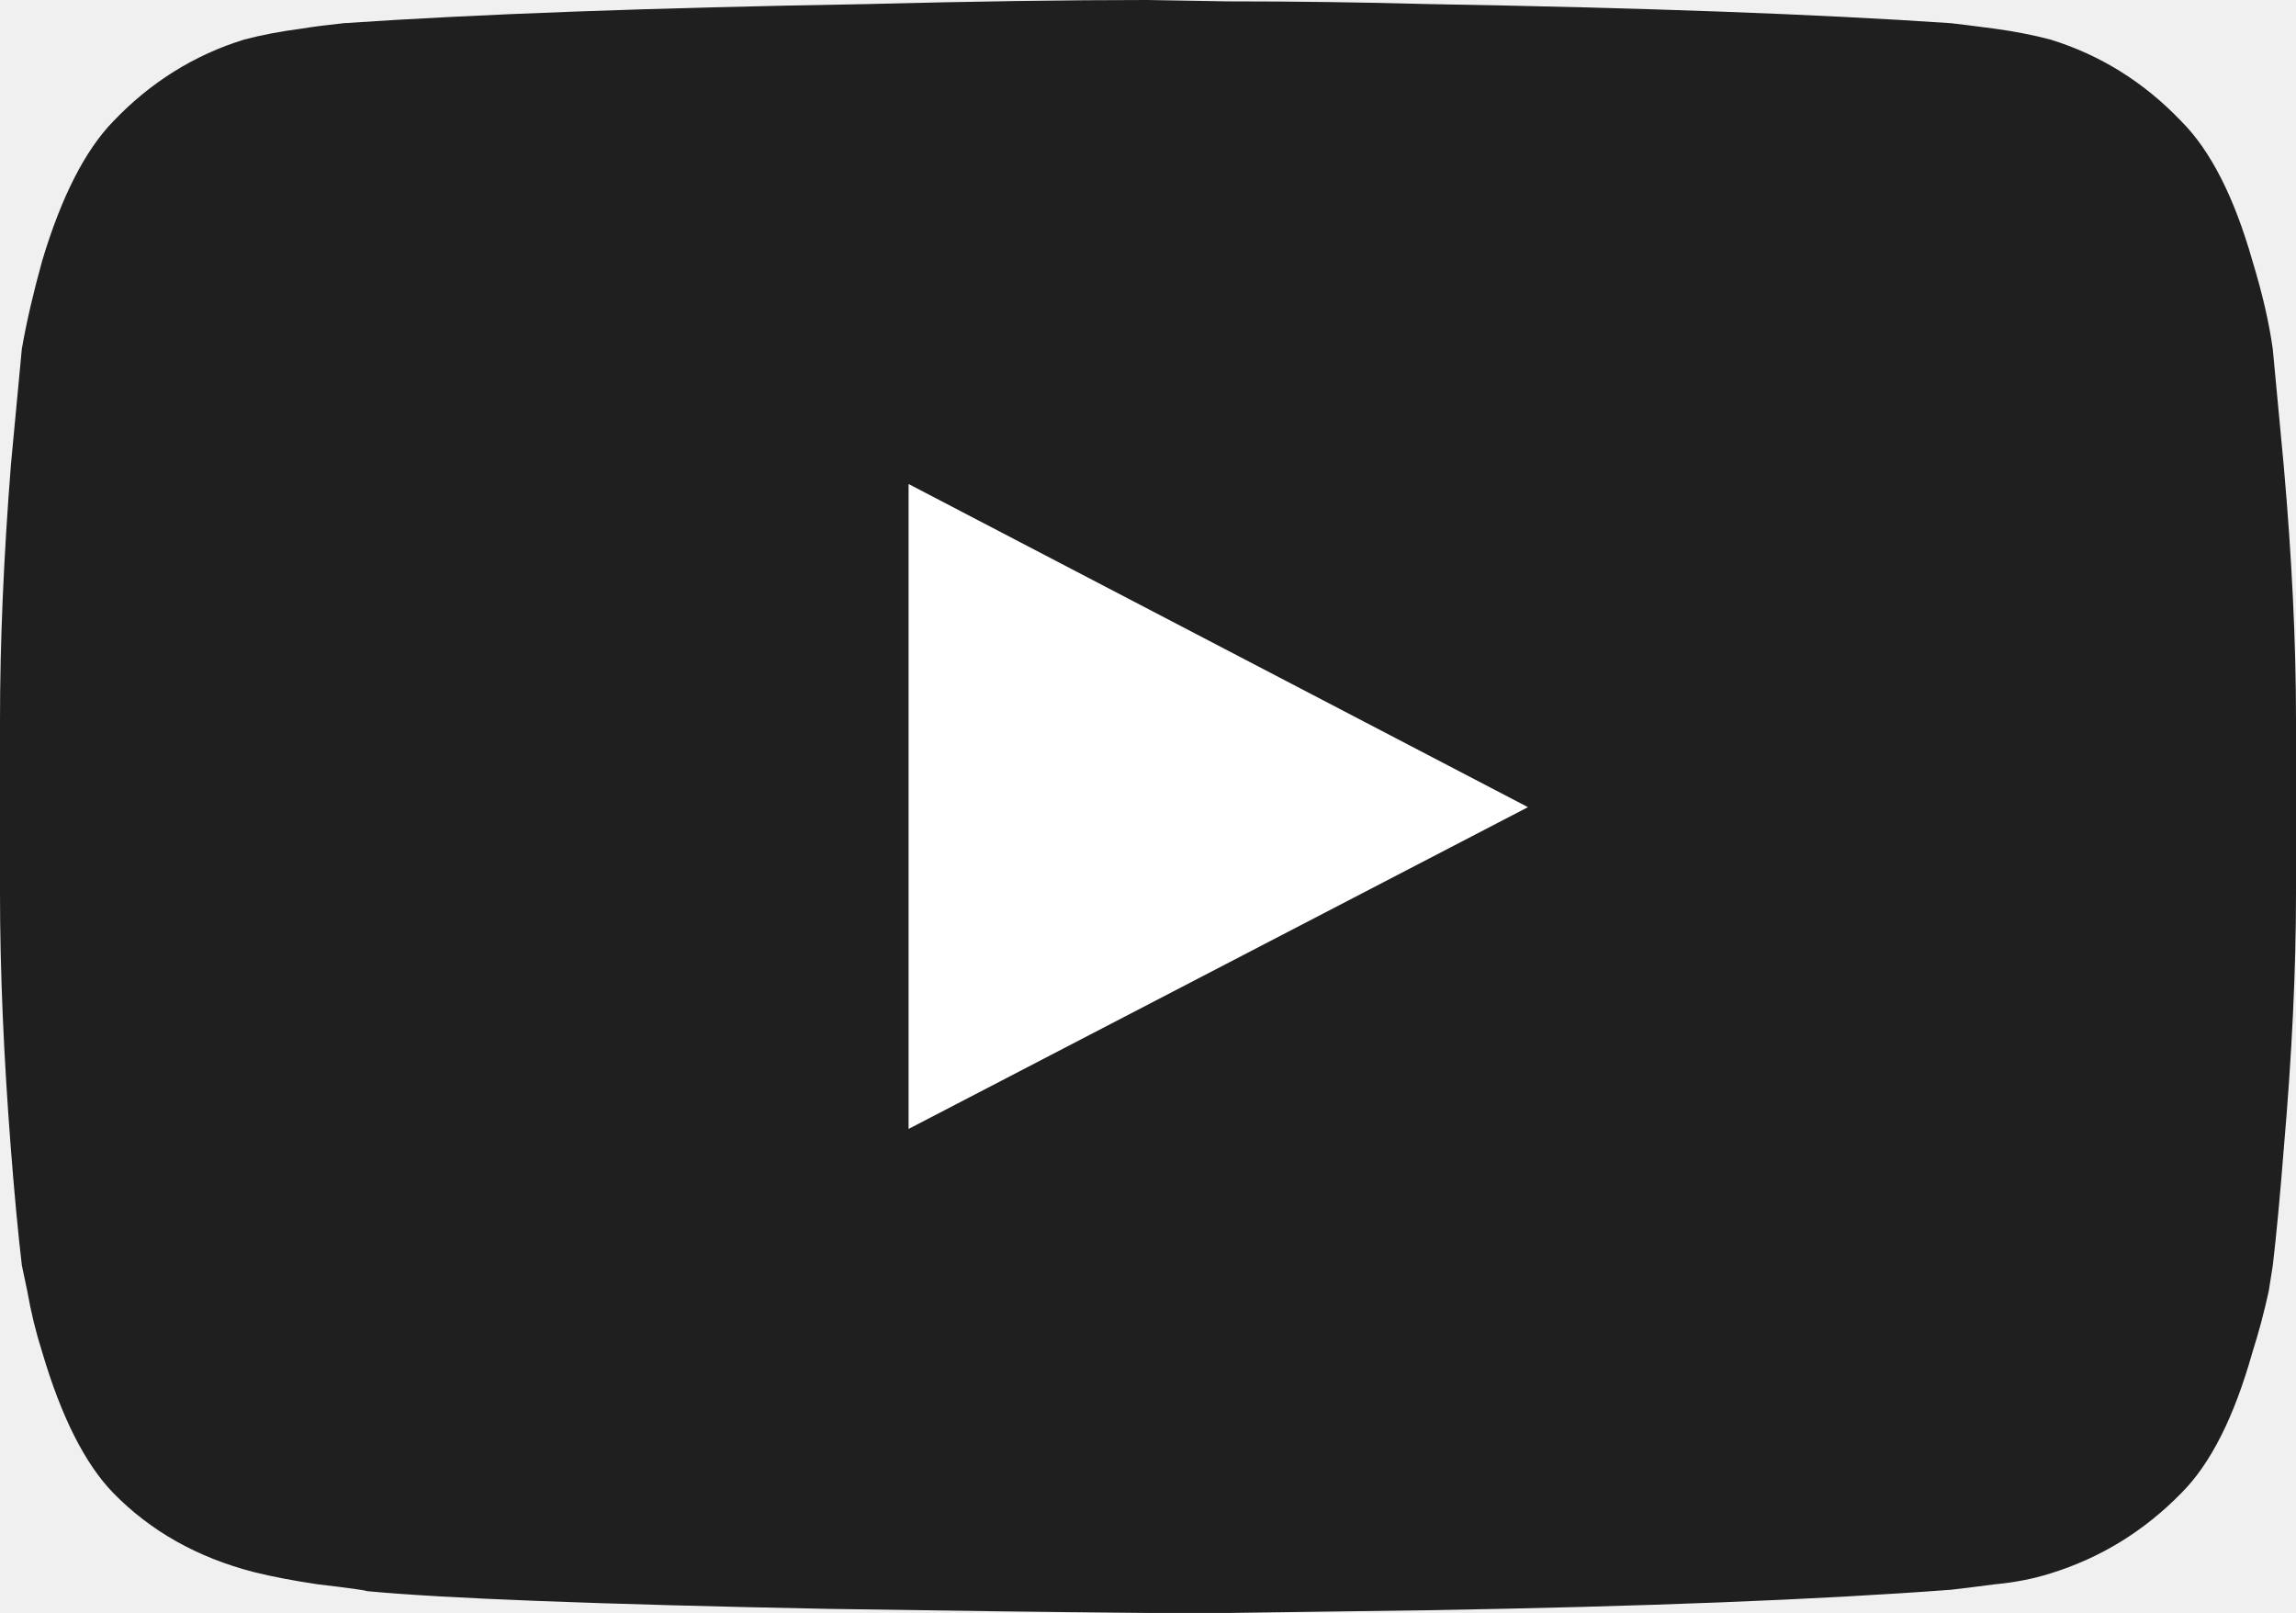
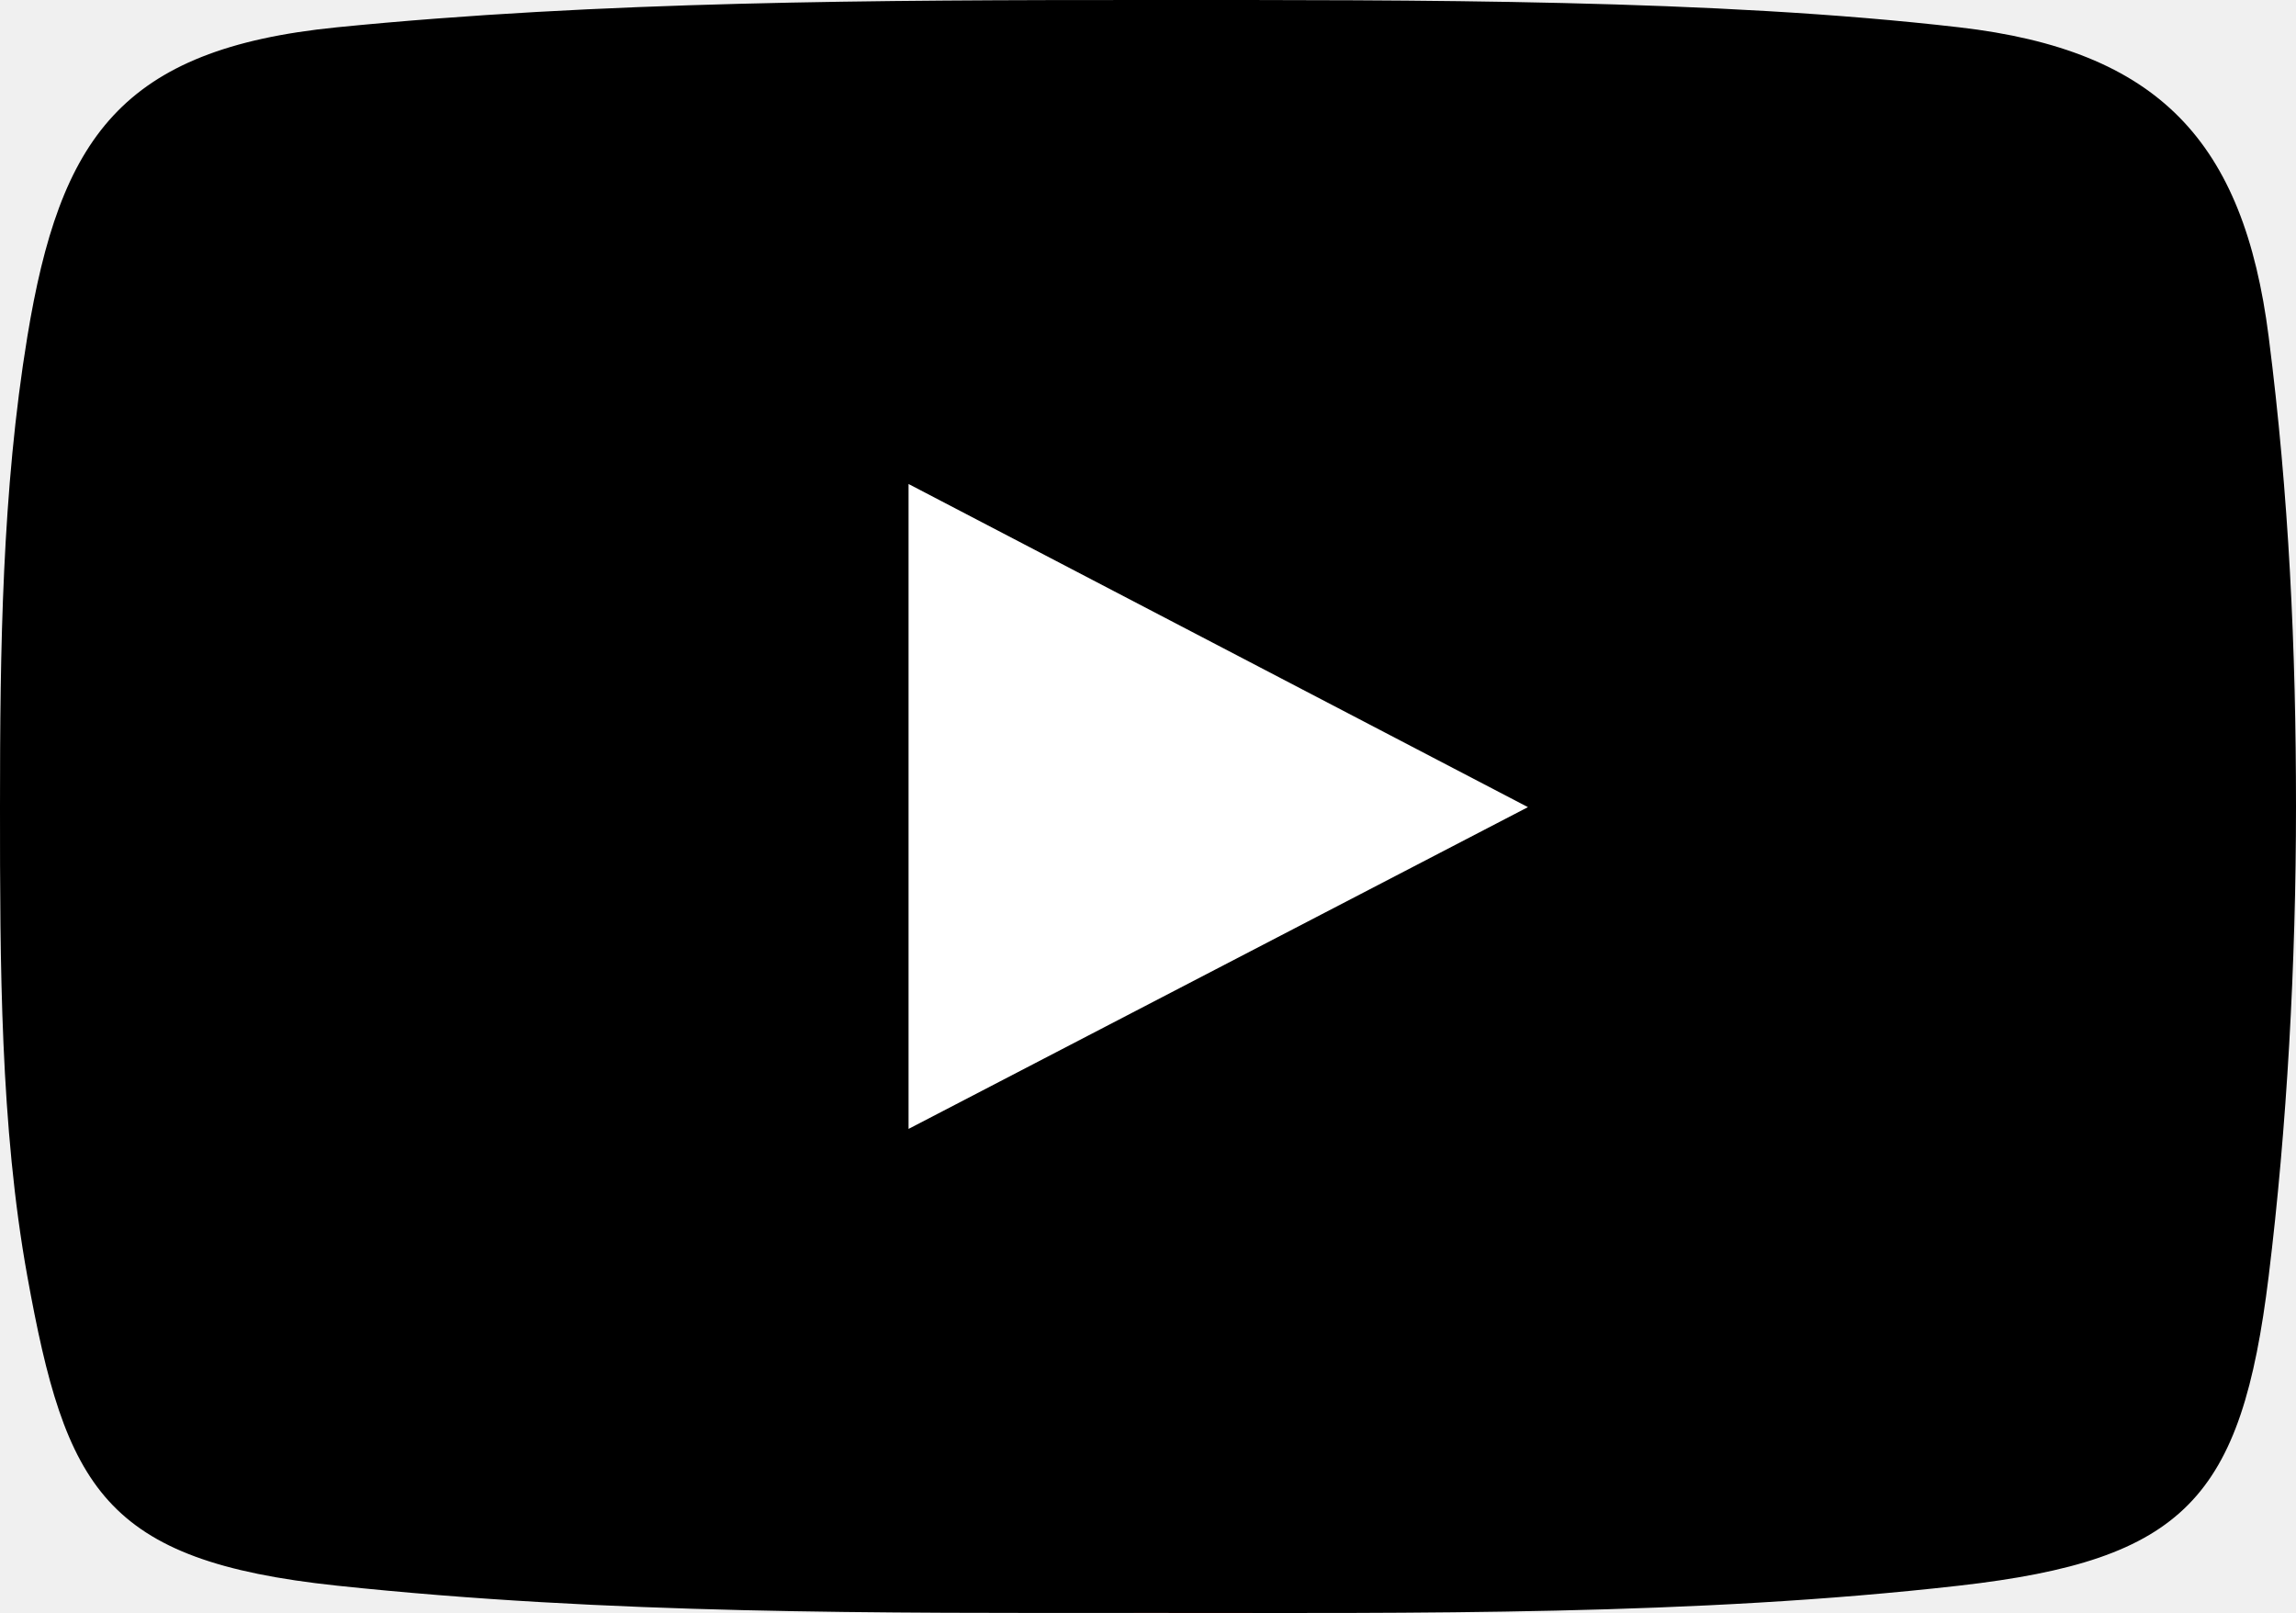
- <svg xmlns="http://www.w3.org/2000/svg" width="84" height="59" id="svg2" version="1.1" viewBox="0 0 84 59">
-   <defs id="defs4" />
-   <g id="layer1" transform="translate(0,-993.3622)">
-     <g id="g4279">
-       <path style="fill:#1f1f1f;fill-opacity:1" d="m 84,1019.695 0,6.334 c 0,2.826 -0.15,5.952 -0.449,9.376 -0.133,1.696 -0.267,3.109 -0.399,4.239 l -0.15,0.948 c -0.167,0.765 -0.366,1.513 -0.599,2.244 -0.666,2.361 -1.53,4.073 -2.595,5.137 -1.365,1.397 -2.962,2.377 -4.791,2.943 -0.632,0.199 -1.314,0.332 -2.046,0.399 -0.766,0.1 -1.298,0.167 -1.597,0.199 -4.891,0.366 -11.263,0.616 -19.116,0.748 -2.43,0.034 -4.874,0.067 -7.337,0.1 l -2.945,0 c -3.627,-0.033 -7.537,-0.083 -11.729,-0.15 -8.418,-0.167 -14.025,-0.382 -16.82,-0.648 -0.067,-0.033 -0.666,-0.117 -1.797,-0.249 -0.898,-0.133 -1.68,-0.282 -2.346,-0.449 -2.062,-0.532 -3.776,-1.496 -5.141,-2.893 -1.031,-1.064 -1.897,-2.776 -2.595,-5.137 -0.233,-0.731 -0.416,-1.479 -0.549,-2.244 l -0.2,-0.948 C 0.666,1038.514 0.532,1037.101 0.399,1035.405 0.133,1031.981 0,1028.855 0,1026.029 l 0,-6.334 c 0,-2.826 0.133,-5.935 0.399,-9.326 l 0.399,-4.239 c 0.167,-0.964 0.416,-2.045 0.749,-3.242 0.699,-2.327 1.564,-4.023 2.595,-5.087 1.365,-1.43 2.962,-2.428 4.791,-2.992 0.632,-0.167 1.331,-0.299 2.096,-0.399 0.399,-0.066 0.915,-0.133 1.547,-0.2 4.891,-0.332 11.263,-0.566 19.116,-0.698 3.893,-0.1 7.32,-0.15 10.282,-0.15 l 2.945,0.05 c 2.463,0 4.924,0.034 7.387,0.1 7.819,0.133 14.175,0.366 19.066,0.698 0.299,0.033 0.832,0.1 1.597,0.2 0.732,0.1 1.414,0.232 2.046,0.399 1.83,0.565 3.428,1.562 4.791,2.992 1.064,1.063 1.93,2.76 2.595,5.087 0.366,1.197 0.616,2.278 0.749,3.242 l 0.399,4.239 C 83.85,1013.761 84,1016.87 84,1019.696 Z" id="path4284" />
-       <path style="fill:#ffffff;fill-opacity:1" d="m 33.241,1034.657 22.66,-11.77 -22.66,-11.82 0,23.59 z" id="path4276" />
-     </g>
-     <g id="g4271" transform="translate(0,59)">
-       <path id="path4273" d="m 84,1019.695 0,6.334 c 0,2.826 -0.15,5.952 -0.449,9.376 -0.133,1.696 -0.267,3.109 -0.399,4.239 l -0.15,0.948 c -0.167,0.765 -0.366,1.513 -0.599,2.244 -0.666,2.361 -1.53,4.073 -2.595,5.137 -1.365,1.397 -2.962,2.377 -4.791,2.943 -0.632,0.199 -1.314,0.332 -2.046,0.399 -0.766,0.1 -1.298,0.167 -1.597,0.199 -4.891,0.366 -11.263,0.616 -19.116,0.748 -2.43,0.034 -4.874,0.067 -7.337,0.1 l -2.945,0 c -3.627,-0.033 -7.537,-0.083 -11.729,-0.15 -8.418,-0.167 -14.025,-0.382 -16.82,-0.648 -0.067,-0.033 -0.666,-0.117 -1.797,-0.249 -0.898,-0.133 -1.68,-0.282 -2.346,-0.449 -2.062,-0.532 -3.776,-1.496 -5.141,-2.893 -1.031,-1.064 -1.897,-2.776 -2.595,-5.137 -0.233,-0.731 -0.416,-1.479 -0.549,-2.244 l -0.2,-0.948 C 0.666,1038.514 0.532,1037.101 0.399,1035.405 0.133,1031.981 0,1028.855 0,1026.029 l 0,-6.334 c 0,-2.826 0.133,-5.935 0.399,-9.326 l 0.399,-4.239 c 0.167,-0.964 0.416,-2.045 0.749,-3.242 0.699,-2.327 1.564,-4.023 2.595,-5.087 1.365,-1.43 2.962,-2.428 4.791,-2.992 0.632,-0.167 1.331,-0.299 2.096,-0.399 0.399,-0.066 0.915,-0.133 1.547,-0.2 4.891,-0.332 11.263,-0.566 19.116,-0.698 3.893,-0.1 7.32,-0.15 10.282,-0.15 l 2.945,0.05 c 2.463,0 4.924,0.034 7.387,0.1 7.819,0.133 14.175,0.366 19.066,0.698 0.299,0.033 0.832,0.1 1.597,0.2 0.732,0.1 1.414,0.232 2.046,0.399 1.83,0.565 3.428,1.562 4.791,2.992 1.064,1.063 1.93,2.76 2.595,5.087 0.366,1.197 0.616,2.278 0.749,3.242 l 0.399,4.239 C 83.85,1013.761 84,1016.87 84,1019.696 Z" style="fill:#cc181e;fill-opacity:1" />
-       <path id="path4275" d="m 33.241,1034.657 22.66,-11.77 -22.66,-11.82 0,23.59 z" style="fill:#ffffff;fill-opacity:1" />
-     </g>
-   </g>
+ <svg xmlns="http://www.w3.org/2000/svg" width="84" height="59" xml:space="preserve">
+   <path style="fill:#000" d="M12.315 1C21.96.037 32.099 0 42 0c9.9 0 20.725-.037 29.685 1 7.276.842 10.4 4.151 11.315 11.315.745 5.828 1 11.447 1 17.185 0 5.738-.33 11.736-1 17.185C82.003 54.799 79.942 57.06 71.685 58 61.958 59.105 51.901 59 42 59c-9.9 0-19.696.06-29.685-1C3.773 57.092 2.4 54.424 1 46.685.007 41.195 0 35.238 0 29.5c0-5.738.075-11.563 1-17.185C2.194 5.057 4.415 1.79 12.315 1z" />
+   <path style="fill:#fff" d="m33.24 41.294 22.66-11.77-22.66-11.82z" />
+   <path style="fill:#cc181e" d="M12.315 60c9.645-.963 19.784-1 29.685-1 9.9 0 20.725-.037 29.685 1 7.276.842 10.4 4.152 11.315 11.315.745 5.828 1 11.447 1 17.185 0 5.738-.33 11.736-1 17.185-.997 8.114-3.058 10.377-11.315 11.315-9.727 1.105-19.784 1-29.685 1-9.9 0-19.696.06-29.685-1C3.773 116.092 2.4 113.425 1 105.685c-.993-5.49-1-11.447-1-17.185 0-5.738.075-11.562 1-17.185C2.194 64.057 4.415 60.79 12.315 60z" />
+   <path style="fill:#fff" d="m33.24 100.294 22.66-11.77-22.66-11.82z" />
</svg>
